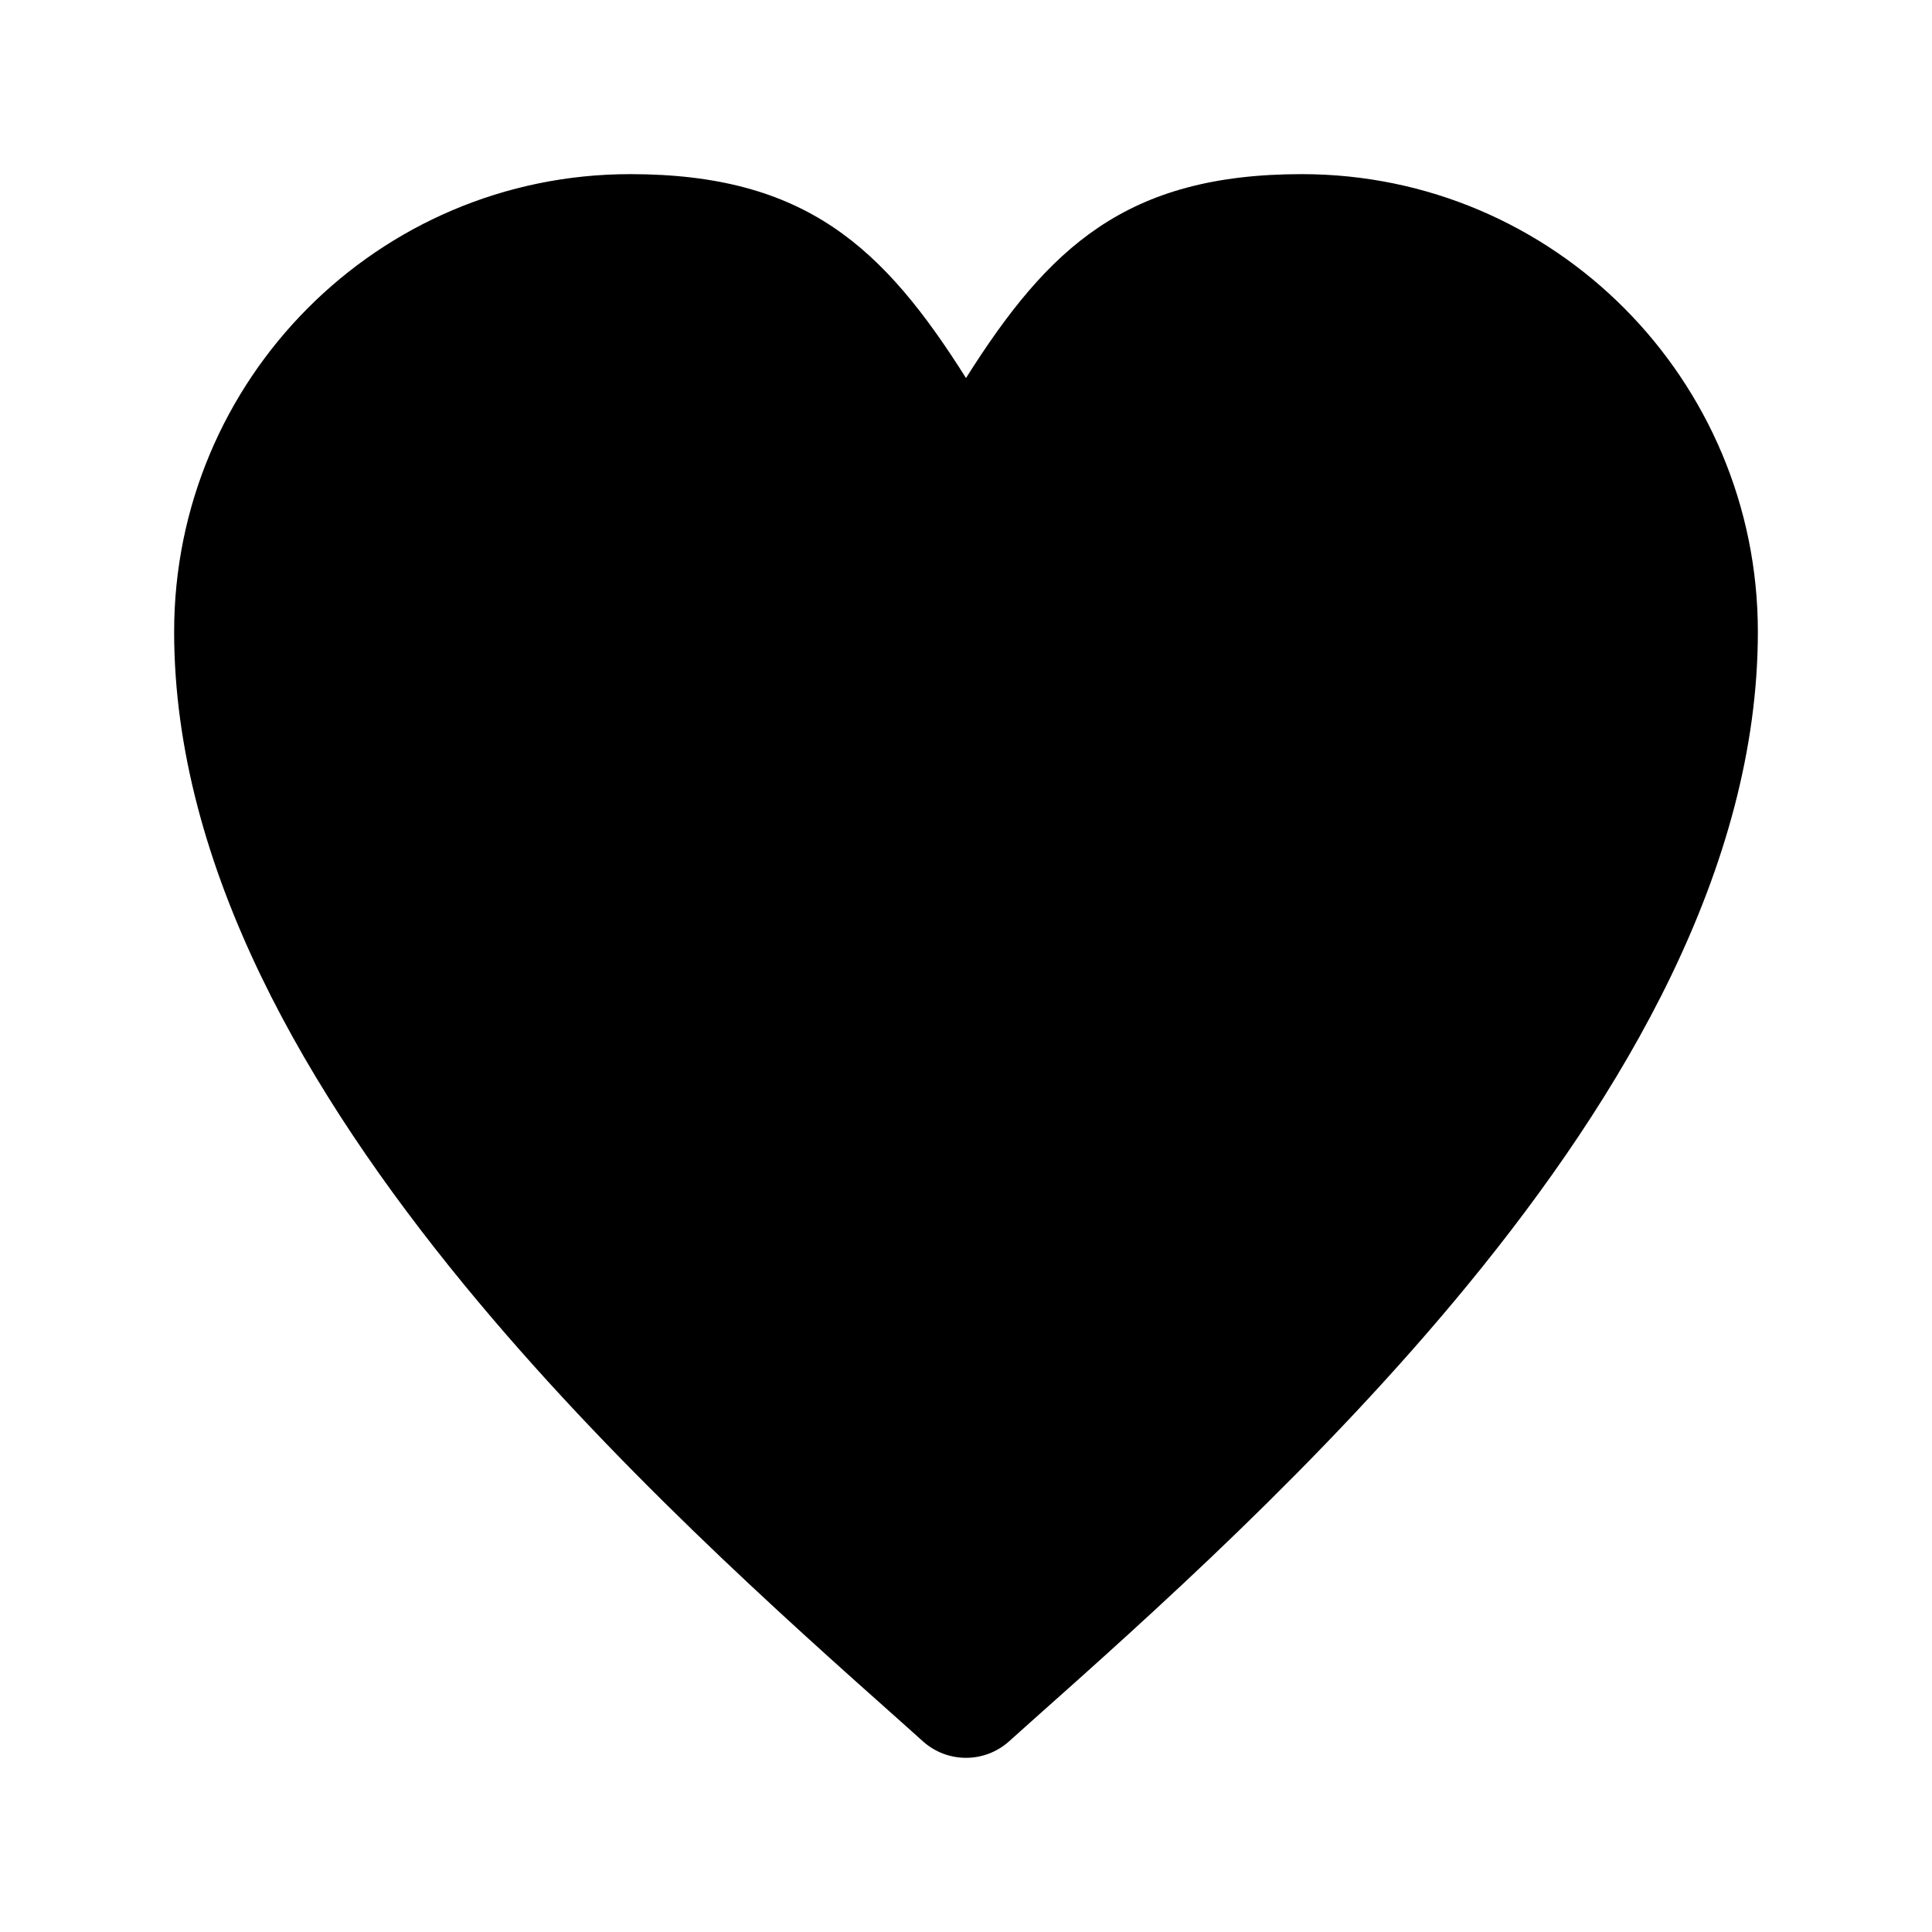
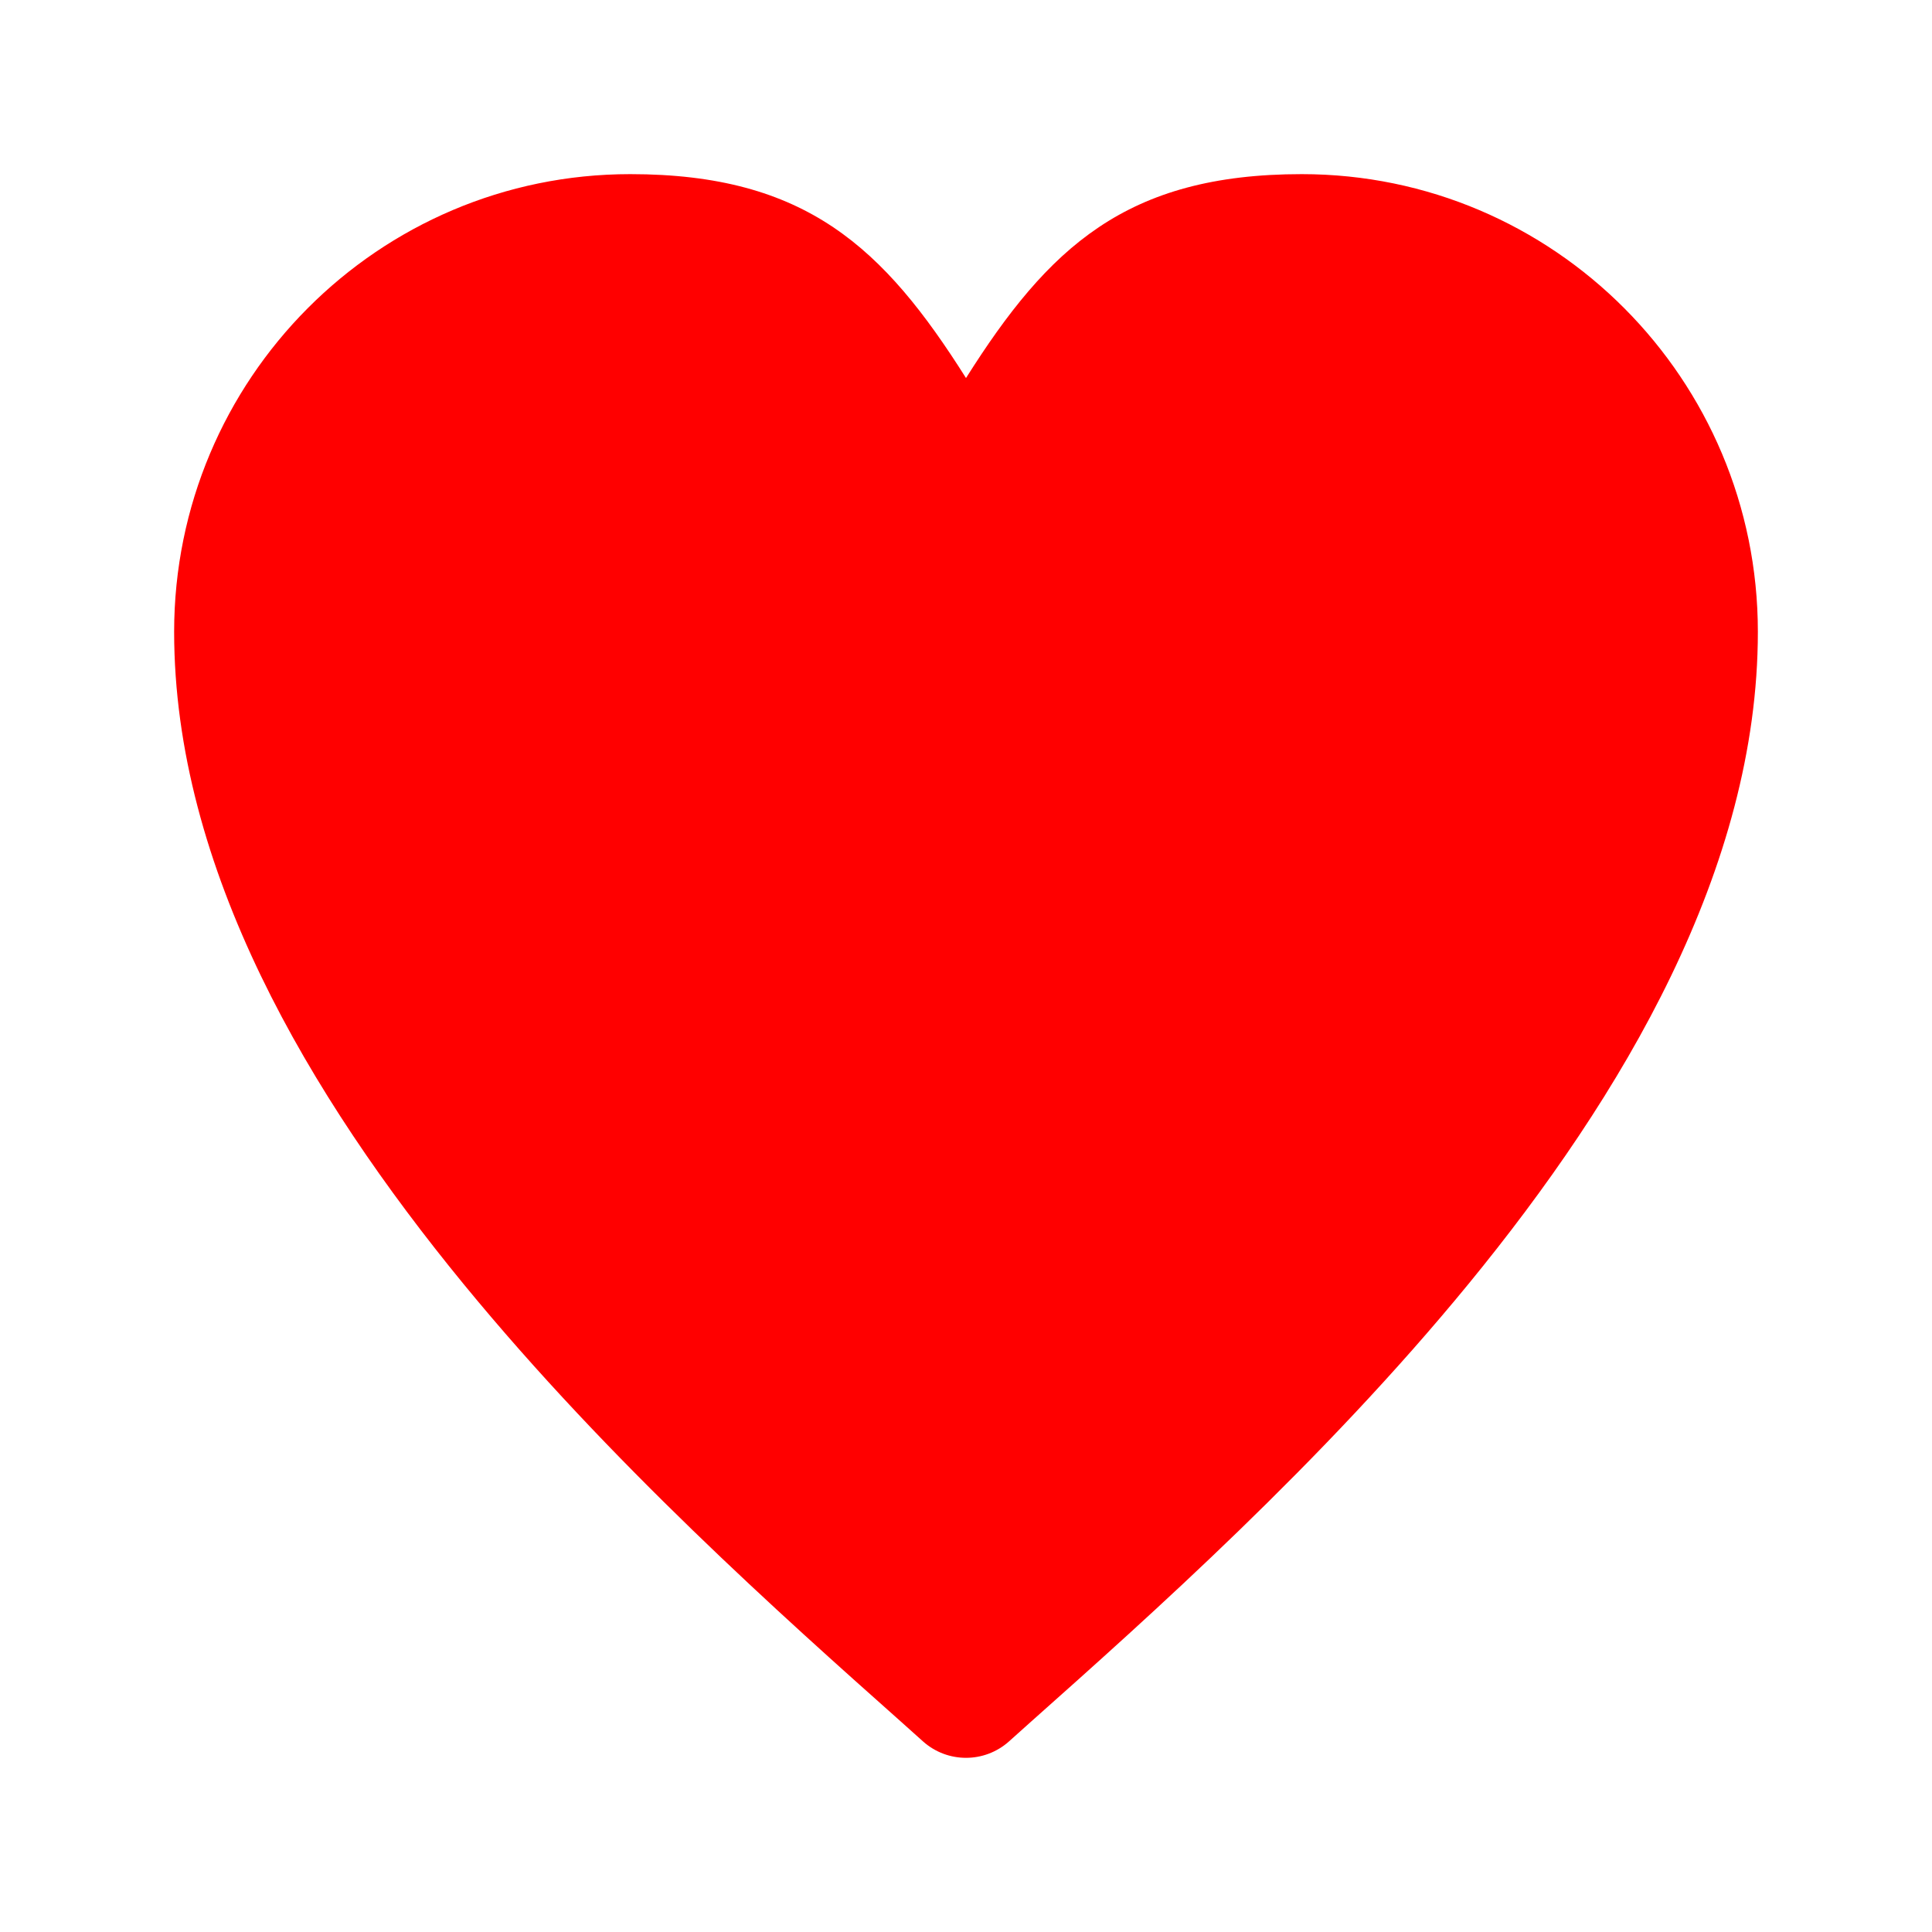
<svg xmlns="http://www.w3.org/2000/svg" width="15" height="15" viewBox="0 0 15 15" fill="none">
-   <path fill-rule="evenodd" clip-rule="evenodd" d="M1.352 4.905C1.352 2.945 2.936 1.352 4.893 1.352C6.258 1.352 6.861 1.923 7.5 2.935C8.139 1.923 8.742 1.352 10.107 1.352C12.064 1.352 13.648 2.945 13.648 4.905C13.648 6.74 12.601 8.505 11.401 9.969C10.264 11.356 8.922 12.551 8.006 13.366C7.946 13.419 7.889 13.471 7.833 13.521C7.643 13.69 7.357 13.69 7.167 13.521C7.111 13.471 7.054 13.419 6.994 13.366C6.078 12.551 4.736 11.356 3.599 9.969C2.399 8.505 1.352 6.74 1.352 4.905Z" fill="currentColor" />
+   <path fill-rule="evenodd" clip-rule="evenodd" d="M1.352 4.905C1.352 2.945 2.936 1.352 4.893 1.352C6.258 1.352 6.861 1.923 7.5 2.935C8.139 1.923 8.742 1.352 10.107 1.352C12.064 1.352 13.648 2.945 13.648 4.905C13.648 6.74 12.601 8.505 11.401 9.969C10.264 11.356 8.922 12.551 8.006 13.366C7.946 13.419 7.889 13.471 7.833 13.521C7.643 13.69 7.357 13.69 7.167 13.521C7.111 13.471 7.054 13.419 6.994 13.366C6.078 12.551 4.736 11.356 3.599 9.969C2.399 8.505 1.352 6.74 1.352 4.905Z" fill="red" />
</svg>
